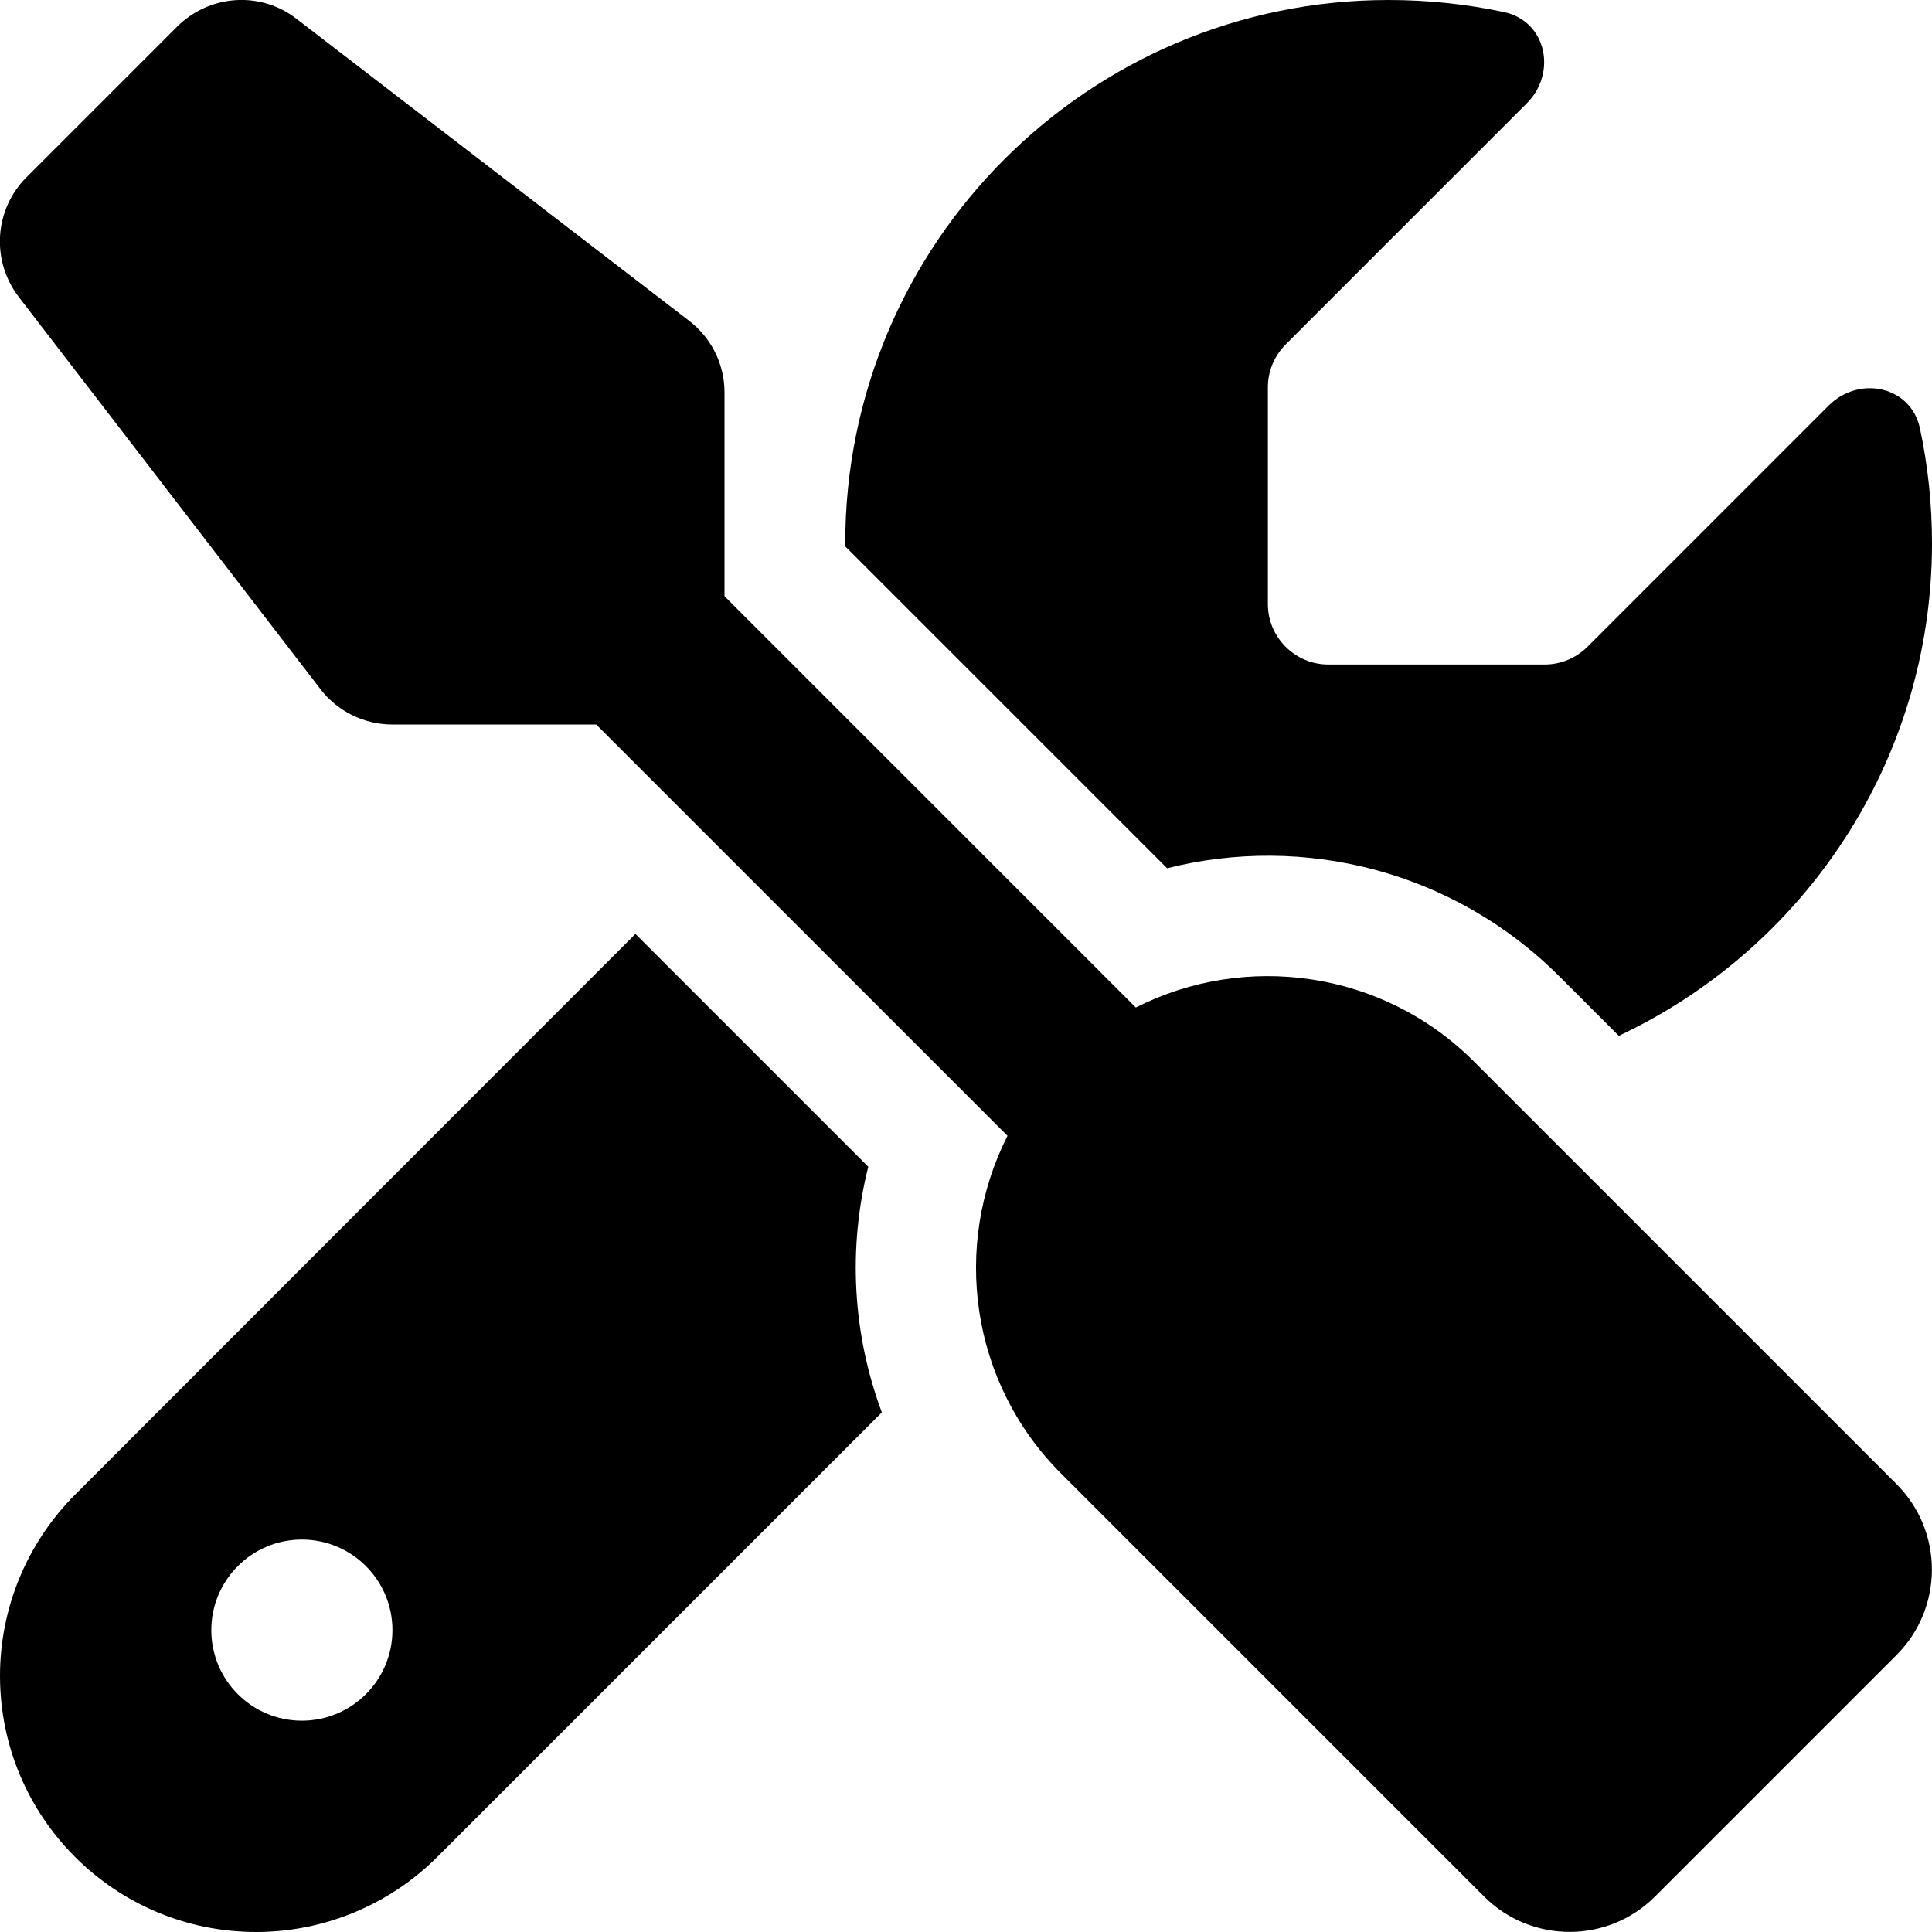
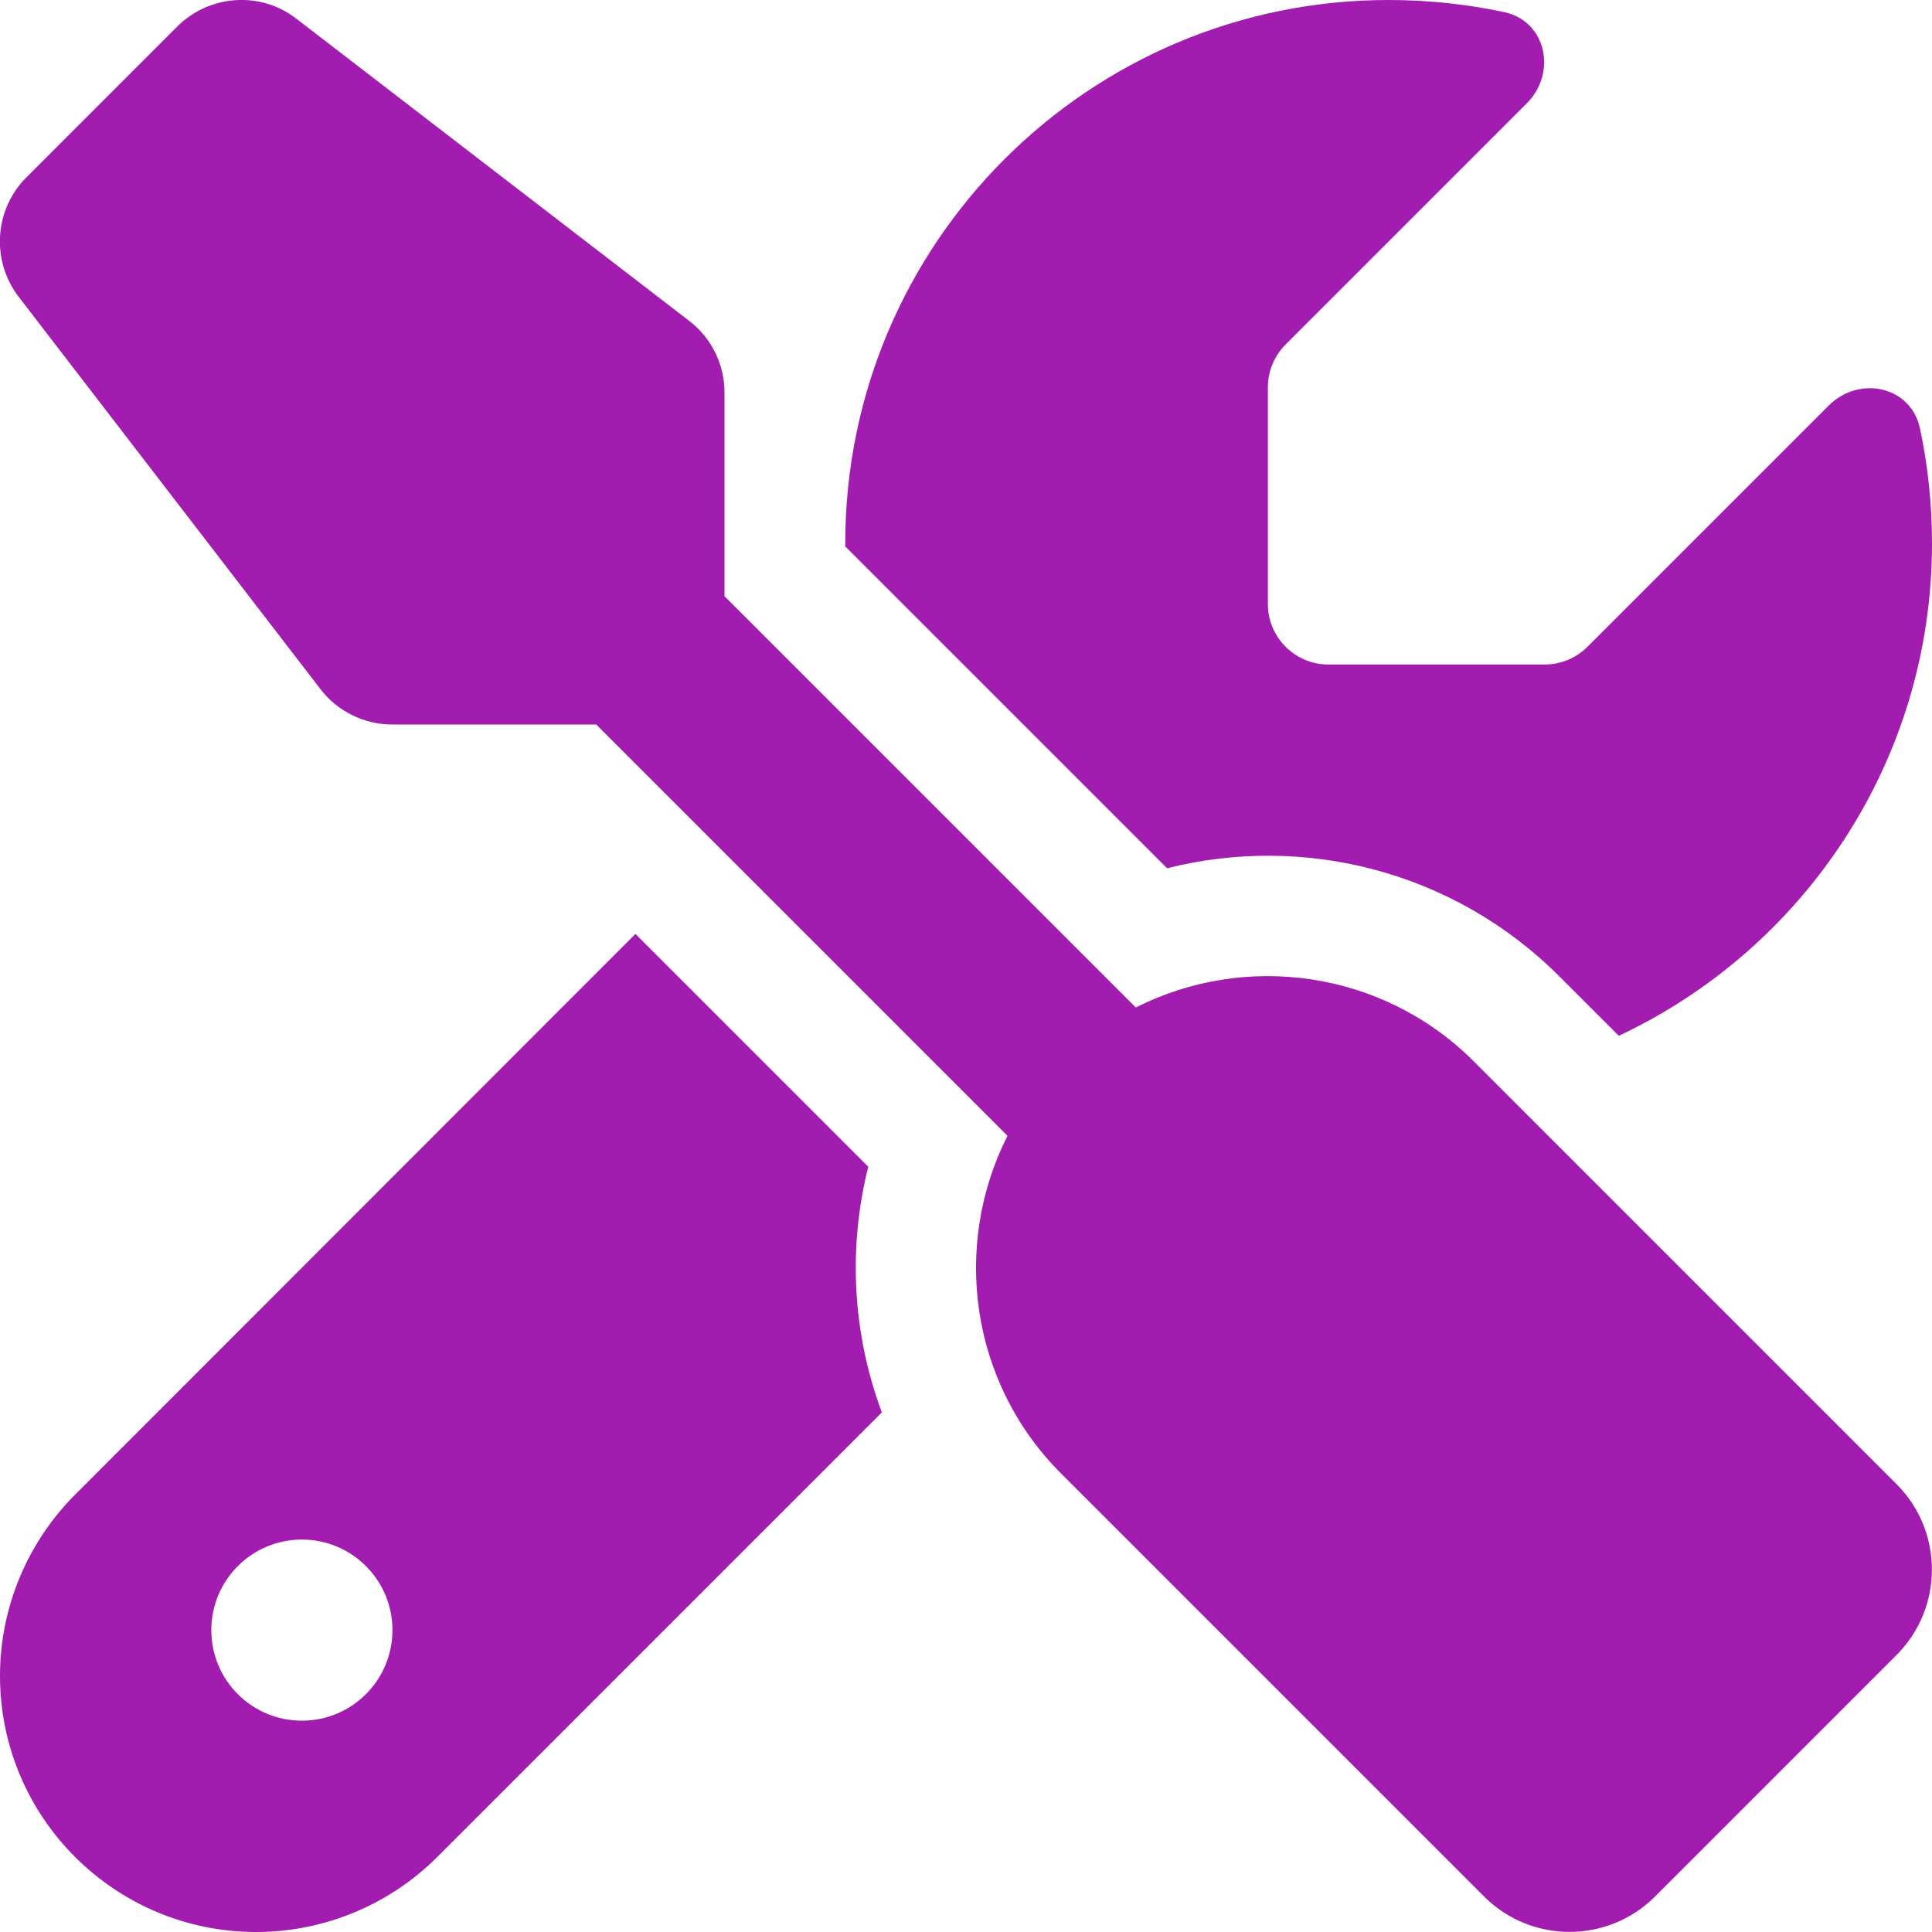
<svg xmlns="http://www.w3.org/2000/svg" viewBox="0 0 512 512">
-   <path d="M78.6 5C69.1-2.4 55.6-1.5 47 7L7 47c-8.5 8.5-9.4 22-2.1 31.6l80 104c4.5 5.9 11.6 9.4 19 9.4h54.1l109 109c-14.7 29-10 65.4 14.3 89.6l112 112c12.5 12.5 32.8 12.5 45.3 0l64-64c12.5-12.5 12.5-32.8 0-45.3l-112-112c-24.2-24.2-60.6-29-89.6-14.3l-109-109V104c0-7.5-3.5-14.5-9.4-19L78.6 5zM19.9 396.1C7.2 408.8 0 426.1 0 444.1C0 481.6 30.4 512 67.9 512c18 0 35.3-7.2 48-19.9L233.7 374.3c-7.8-20.9-9-43.6-3.6-65.1l-61.7-61.7L19.9 396.1zM512 144c0-10.5-1.1-20.7-3.2-30.5c-2.4-11.2-16.1-14.1-24.2-6l-63.9 63.9c-3 3-7.1 4.7-11.3 4.7H352c-8.8 0-16-7.2-16-16V102.6c0-4.2 1.7-8.3 4.7-11.3l63.9-63.9c8.1-8.1 5.2-21.8-6-24.2C388.7 1.1 378.5 0 368 0C288.5 0 224 64.5 224 144l0 .8 85.3 85.3c36-9.1 75.8 .5 104 28.7L429 274.5c49-23 83-72.8 83-130.5zM56 432a24 24 0 1 1 48 0 24 24 0 1 1 -48 0z" />
+   <path fill="rgb(162 28 175)" d="M78.6 5C69.1-2.4 55.6-1.5 47 7L7 47c-8.5 8.5-9.4 22-2.1 31.6l80 104c4.5 5.9 11.6 9.4 19 9.4h54.1l109 109c-14.7 29-10 65.4 14.3 89.6l112 112c12.5 12.5 32.8 12.5 45.3 0l64-64c12.5-12.5 12.5-32.8 0-45.3l-112-112c-24.2-24.2-60.6-29-89.6-14.3l-109-109V104c0-7.5-3.5-14.5-9.4-19L78.6 5zM19.9 396.1C7.2 408.8 0 426.1 0 444.1C0 481.6 30.4 512 67.9 512c18 0 35.3-7.2 48-19.9L233.7 374.3c-7.8-20.9-9-43.6-3.6-65.1l-61.7-61.7L19.9 396.1zM512 144c0-10.5-1.1-20.7-3.2-30.5c-2.4-11.2-16.1-14.1-24.2-6l-63.9 63.9c-3 3-7.1 4.7-11.3 4.7H352c-8.8 0-16-7.2-16-16V102.6c0-4.2 1.7-8.3 4.7-11.3l63.9-63.9c8.1-8.1 5.2-21.8-6-24.2C388.7 1.1 378.5 0 368 0C288.5 0 224 64.5 224 144l0 .8 85.3 85.3c36-9.1 75.8 .5 104 28.7L429 274.5c49-23 83-72.8 83-130.5zM56 432a24 24 0 1 1 48 0 24 24 0 1 1 -48 0z" />
</svg>
